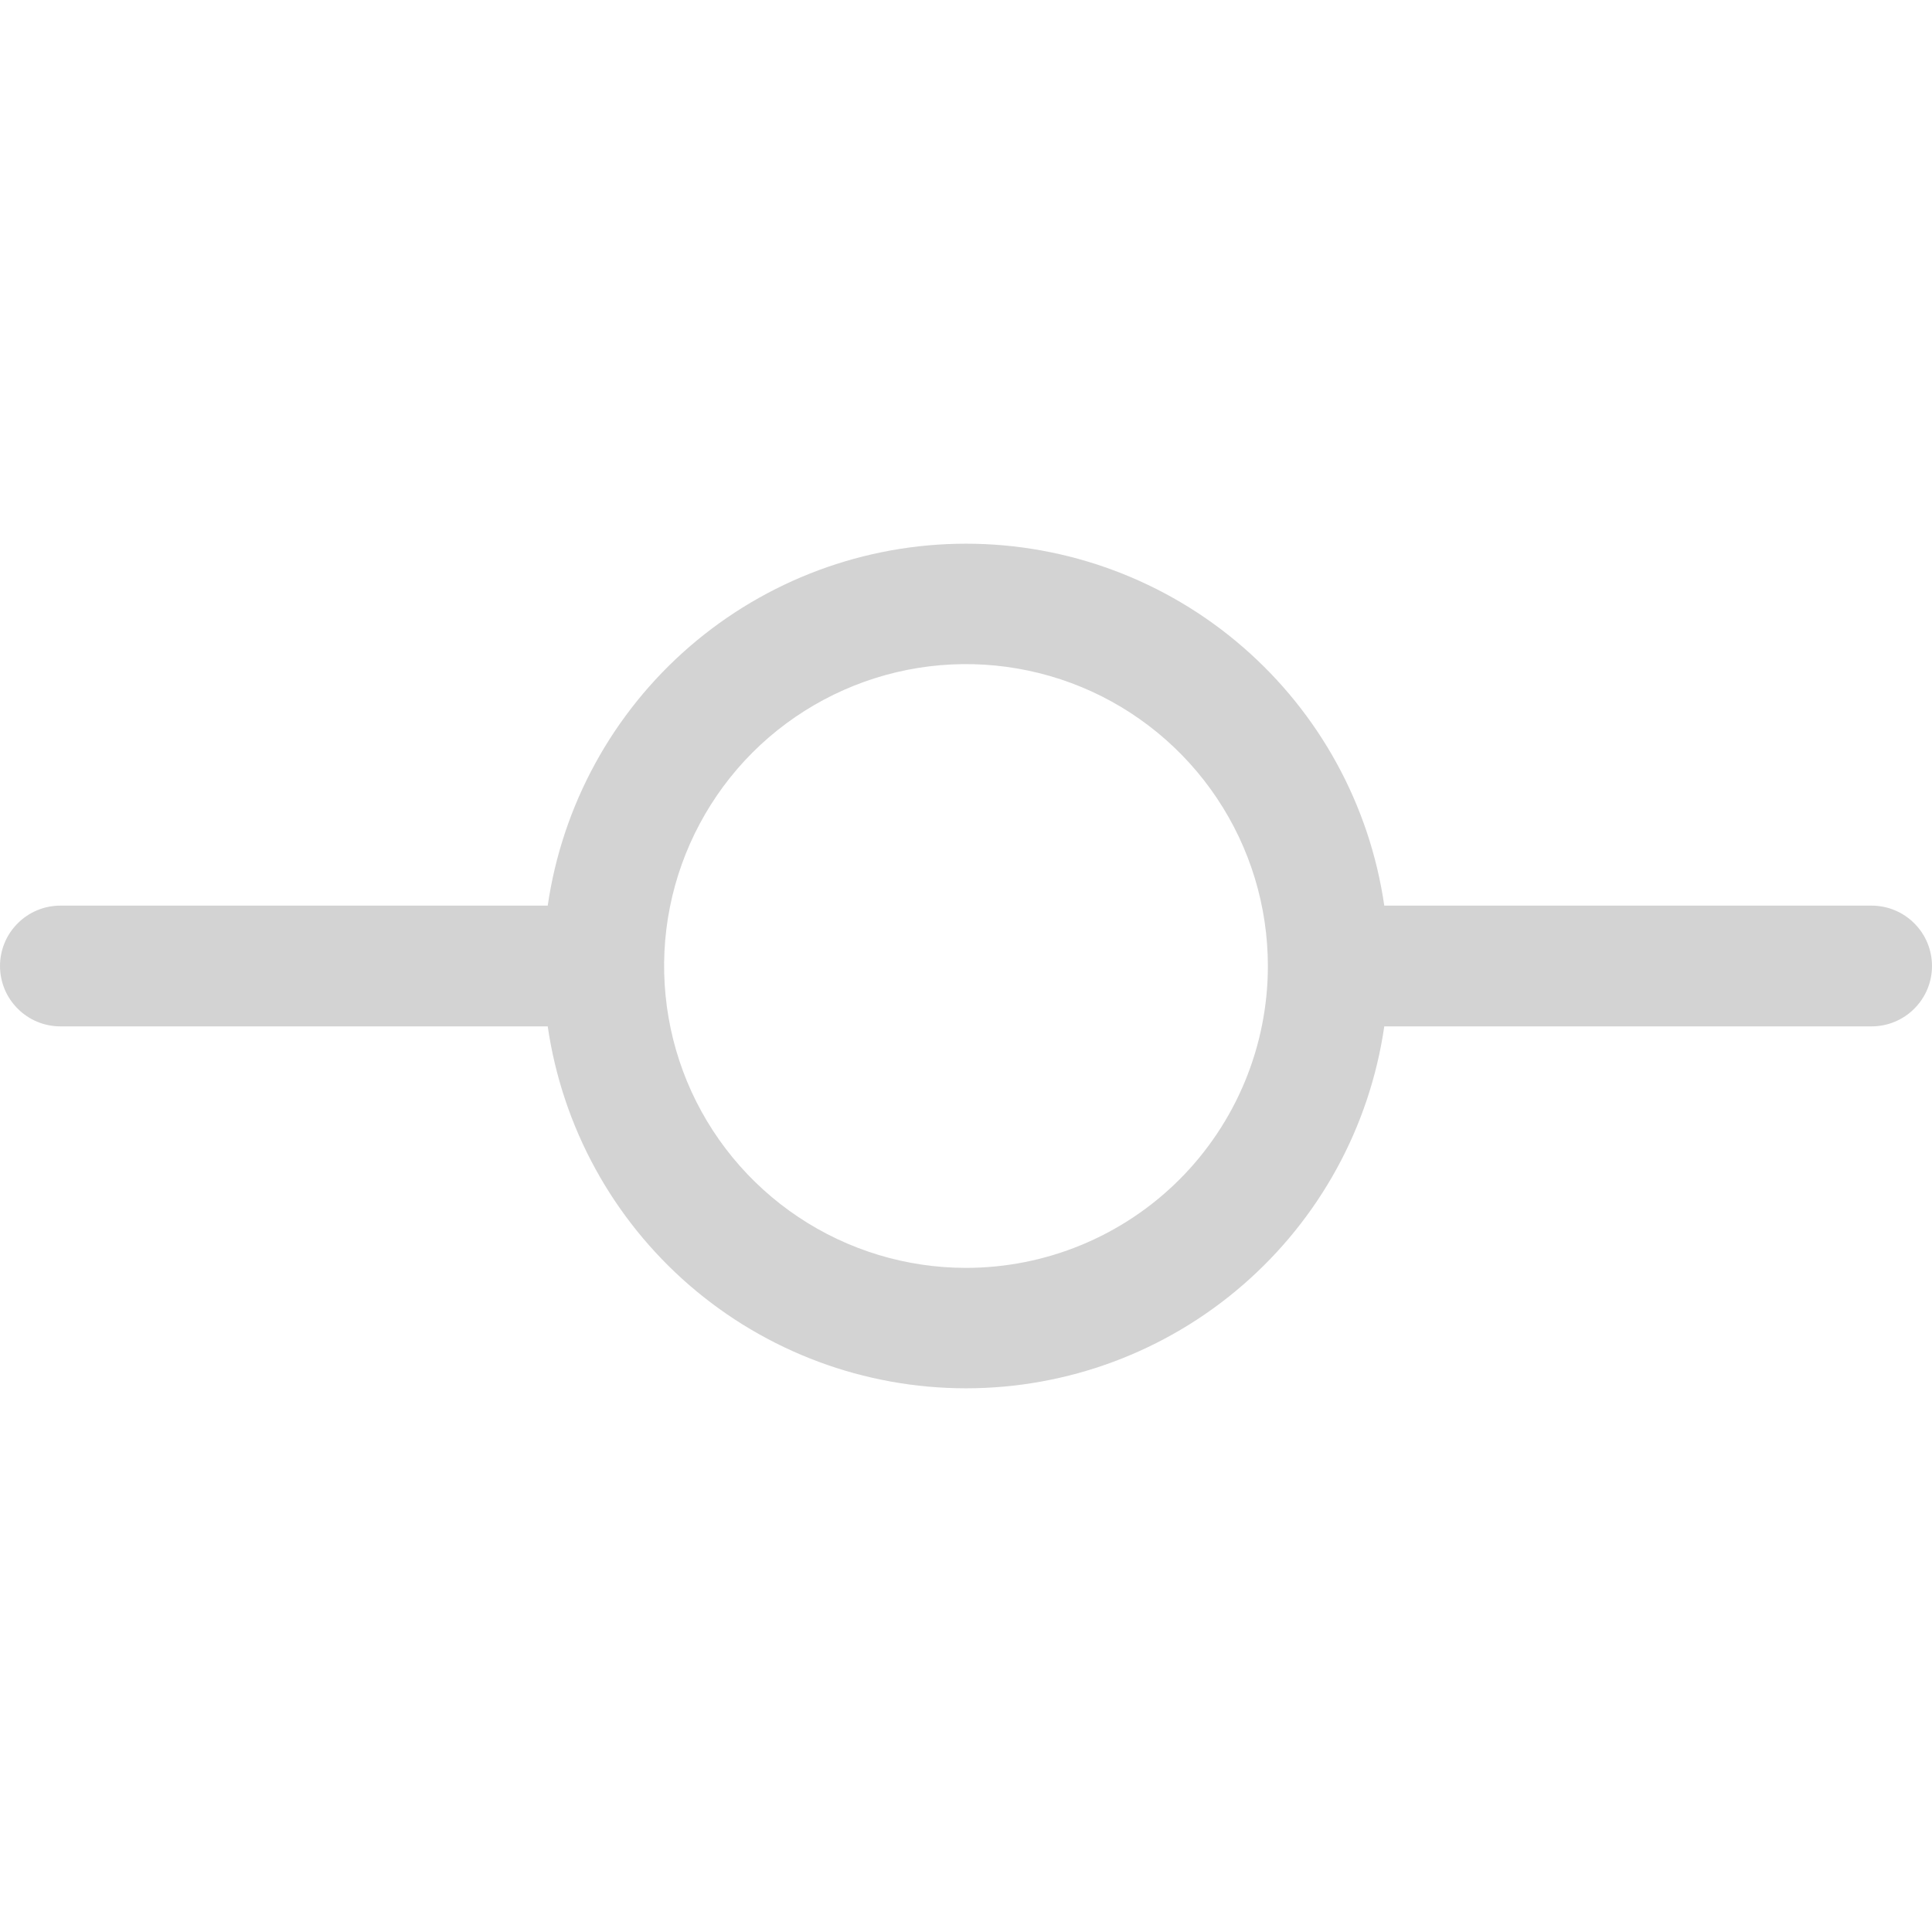
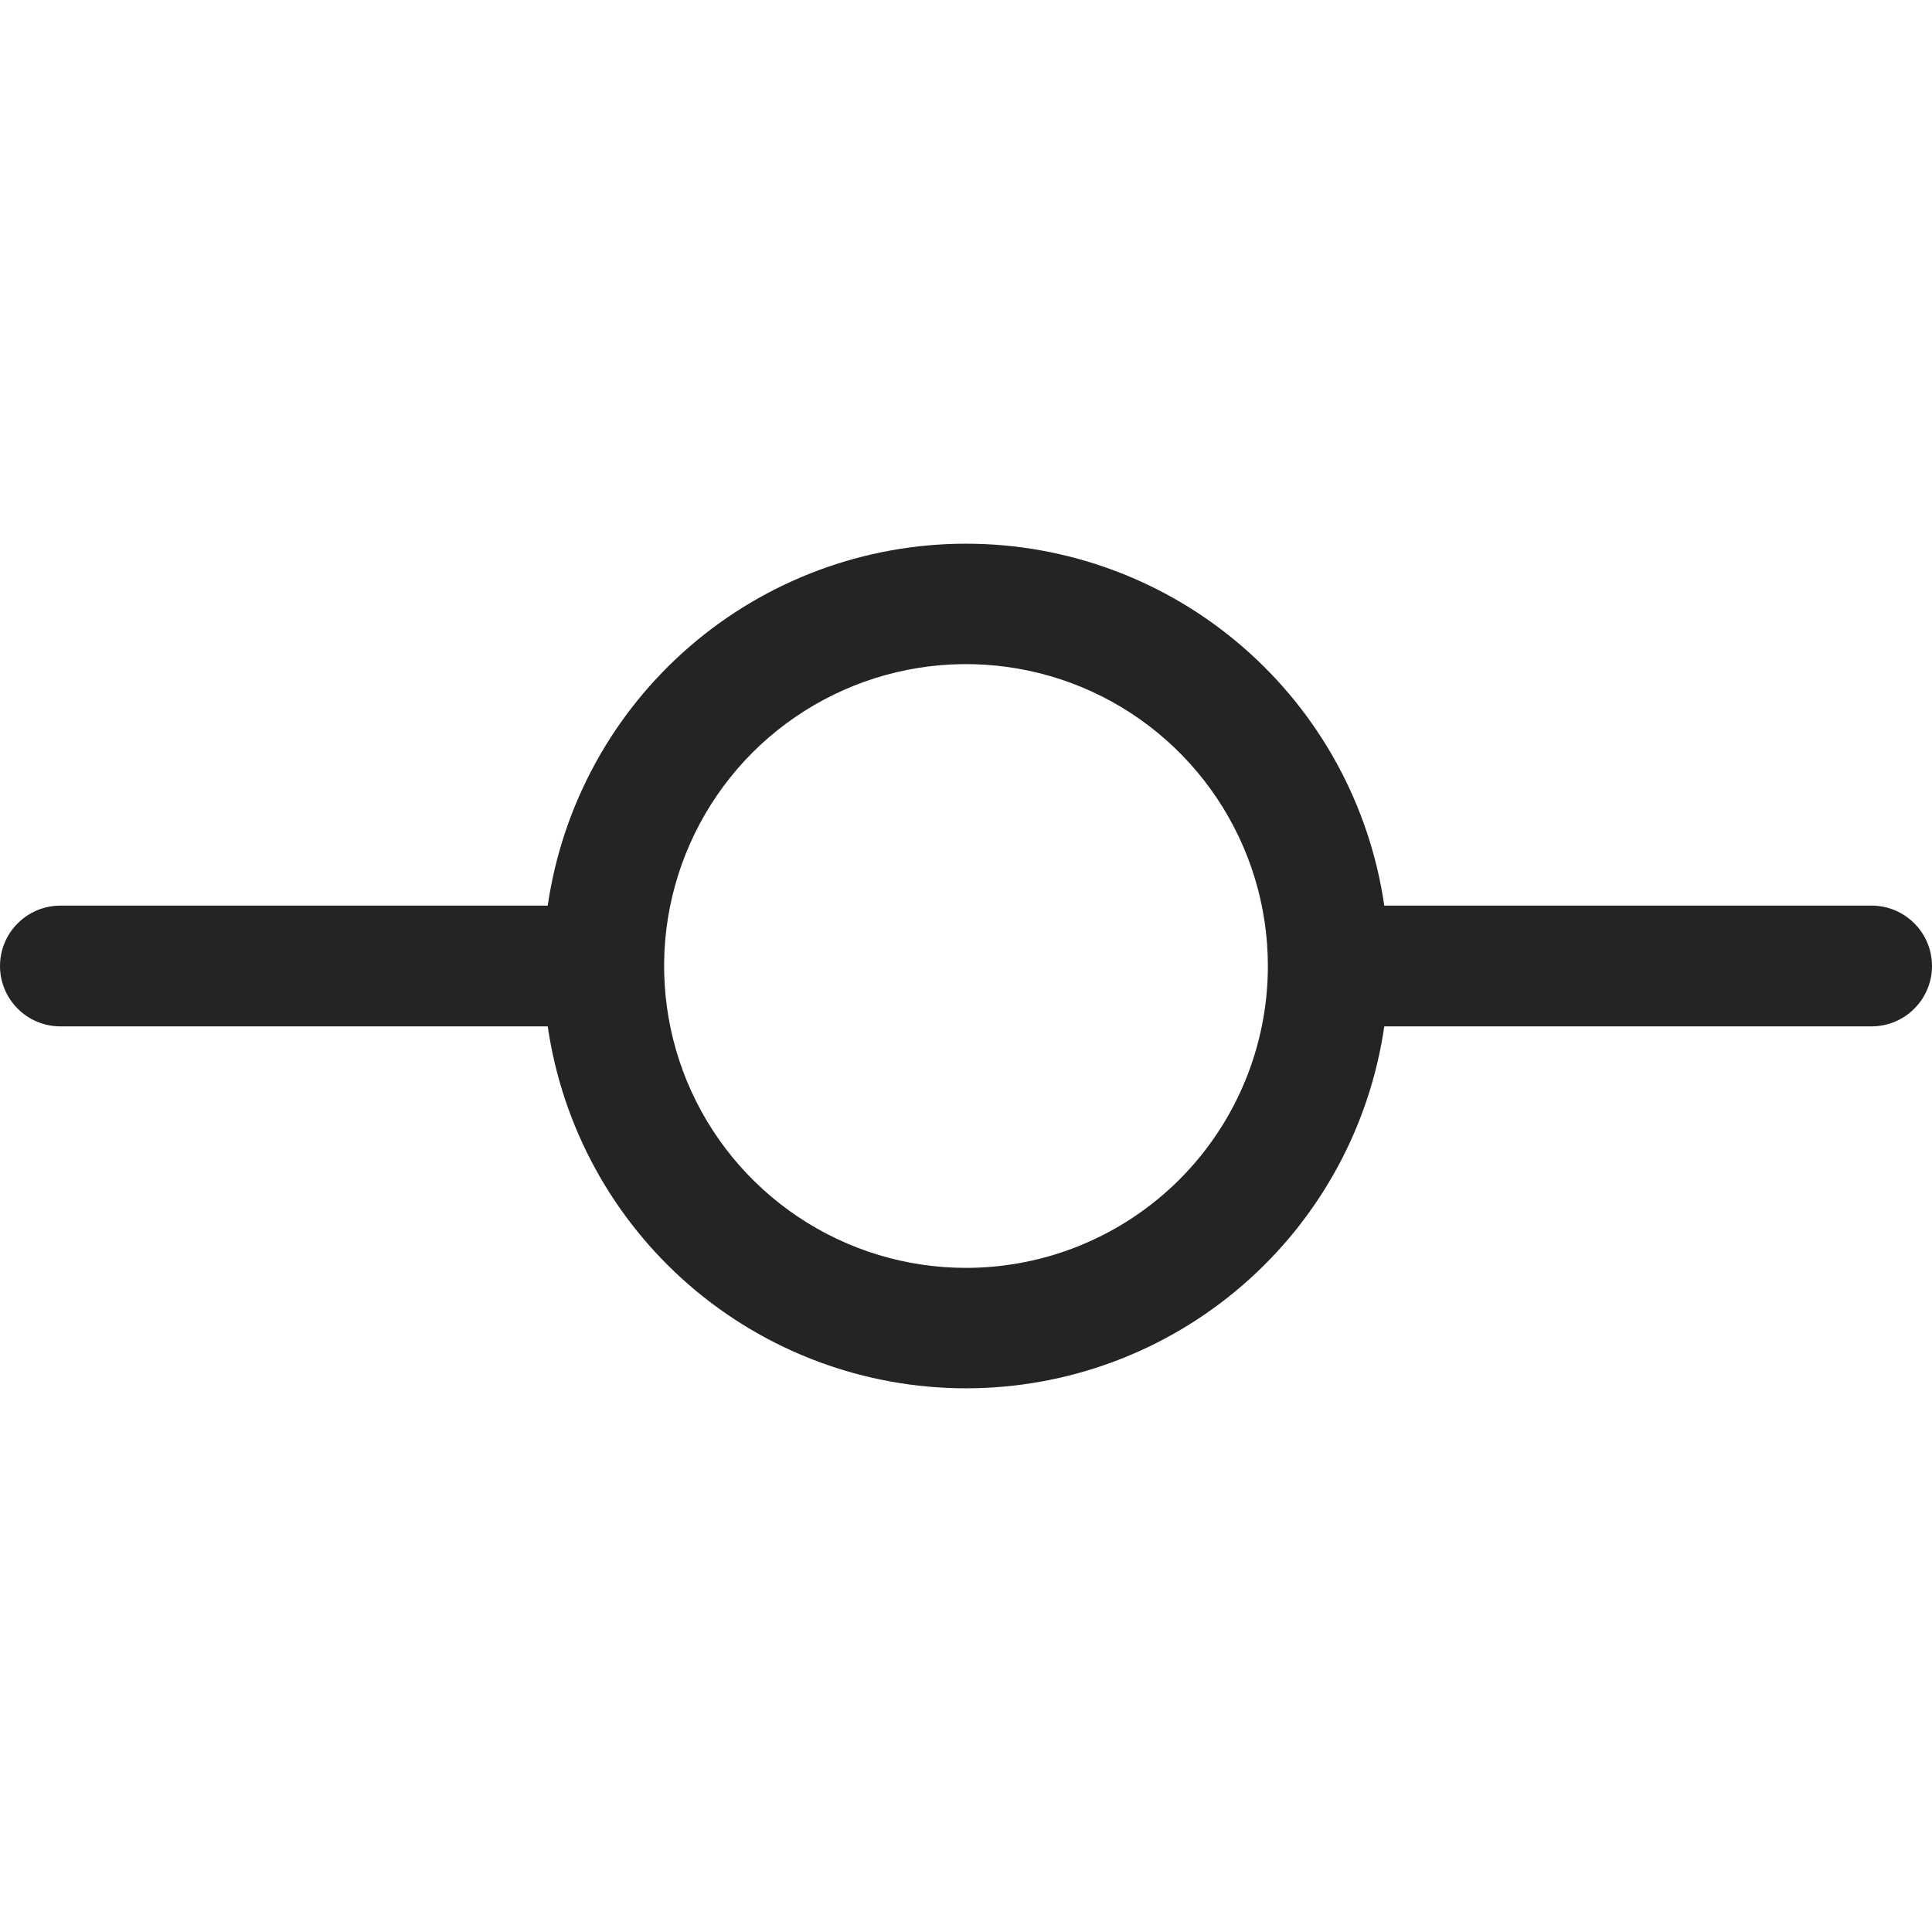
<svg xmlns="http://www.w3.org/2000/svg" width="24" height="24" viewBox="0 0 24 24" fill="none">
-   <path d="M23.25 11.25H17.196C17.015 10.001 16.39 8.86 15.435 8.034C14.481 7.208 13.262 6.754 12 6.754C10.738 6.754 9.519 7.208 8.564 8.034C7.61 8.86 6.986 10.001 6.804 11.25H0.75C0.551 11.25 0.36 11.329 0.22 11.47C0.079 11.61 0 11.801 0 12C0 12.199 0.079 12.39 0.22 12.53C0.36 12.671 0.551 12.75 0.75 12.75H6.804C6.986 13.999 7.61 15.14 8.564 15.966C9.519 16.792 10.738 17.246 12 17.246C13.262 17.246 14.481 16.792 15.435 15.966C16.39 15.14 17.015 13.999 17.196 12.75H23.25C23.449 12.75 23.64 12.671 23.78 12.53C23.921 12.39 24 12.199 24 12C24 11.801 23.921 11.61 23.78 11.47C23.64 11.329 23.449 11.25 23.25 11.25ZM12 15.75C11.258 15.75 10.533 15.53 9.917 15.118C9.3 14.706 8.819 14.12 8.535 13.435C8.252 12.75 8.177 11.996 8.322 11.268C8.467 10.541 8.824 9.873 9.348 9.348C9.873 8.824 10.541 8.467 11.268 8.322C11.996 8.177 12.75 8.252 13.435 8.535C14.12 8.819 14.706 9.3 15.118 9.917C15.53 10.533 15.75 11.258 15.75 12C15.75 12.995 15.355 13.948 14.652 14.652C13.948 15.355 12.995 15.75 12 15.75Z" fill="#242424" fill-opacity="0.2" />
+   <path d="M23.25 11.25H17.196C17.015 10.001 16.39 8.86 15.435 8.034C14.481 7.208 13.262 6.754 12 6.754C10.738 6.754 9.519 7.208 8.564 8.034C7.61 8.86 6.986 10.001 6.804 11.25H0.75C0.551 11.25 0.36 11.329 0.22 11.47C0.079 11.61 0 11.801 0 12C0 12.199 0.079 12.39 0.22 12.53C0.36 12.671 0.551 12.75 0.75 12.75H6.804C6.986 13.999 7.61 15.14 8.564 15.966C9.519 16.792 10.738 17.246 12 17.246C13.262 17.246 14.481 16.792 15.435 15.966C16.39 15.14 17.015 13.999 17.196 12.75H23.25C23.449 12.75 23.64 12.671 23.78 12.53C23.921 12.39 24 12.199 24 12C24 11.801 23.921 11.61 23.78 11.47C23.64 11.329 23.449 11.25 23.25 11.25ZM12 15.75C11.258 15.75 10.533 15.53 9.917 15.118C9.3 14.706 8.819 14.12 8.535 13.435C8.252 12.75 8.177 11.996 8.322 11.268C8.467 10.541 8.824 9.873 9.348 9.348C9.873 8.824 10.541 8.467 11.268 8.322C11.996 8.177 12.75 8.252 13.435 8.535C14.12 8.819 14.706 9.3 15.118 9.917C15.53 10.533 15.75 11.258 15.75 12C15.75 12.995 15.355 13.948 14.652 14.652C13.948 15.355 12.995 15.75 12 15.75Z" fill="#242424" fillOpacity="0.2" />
</svg>
